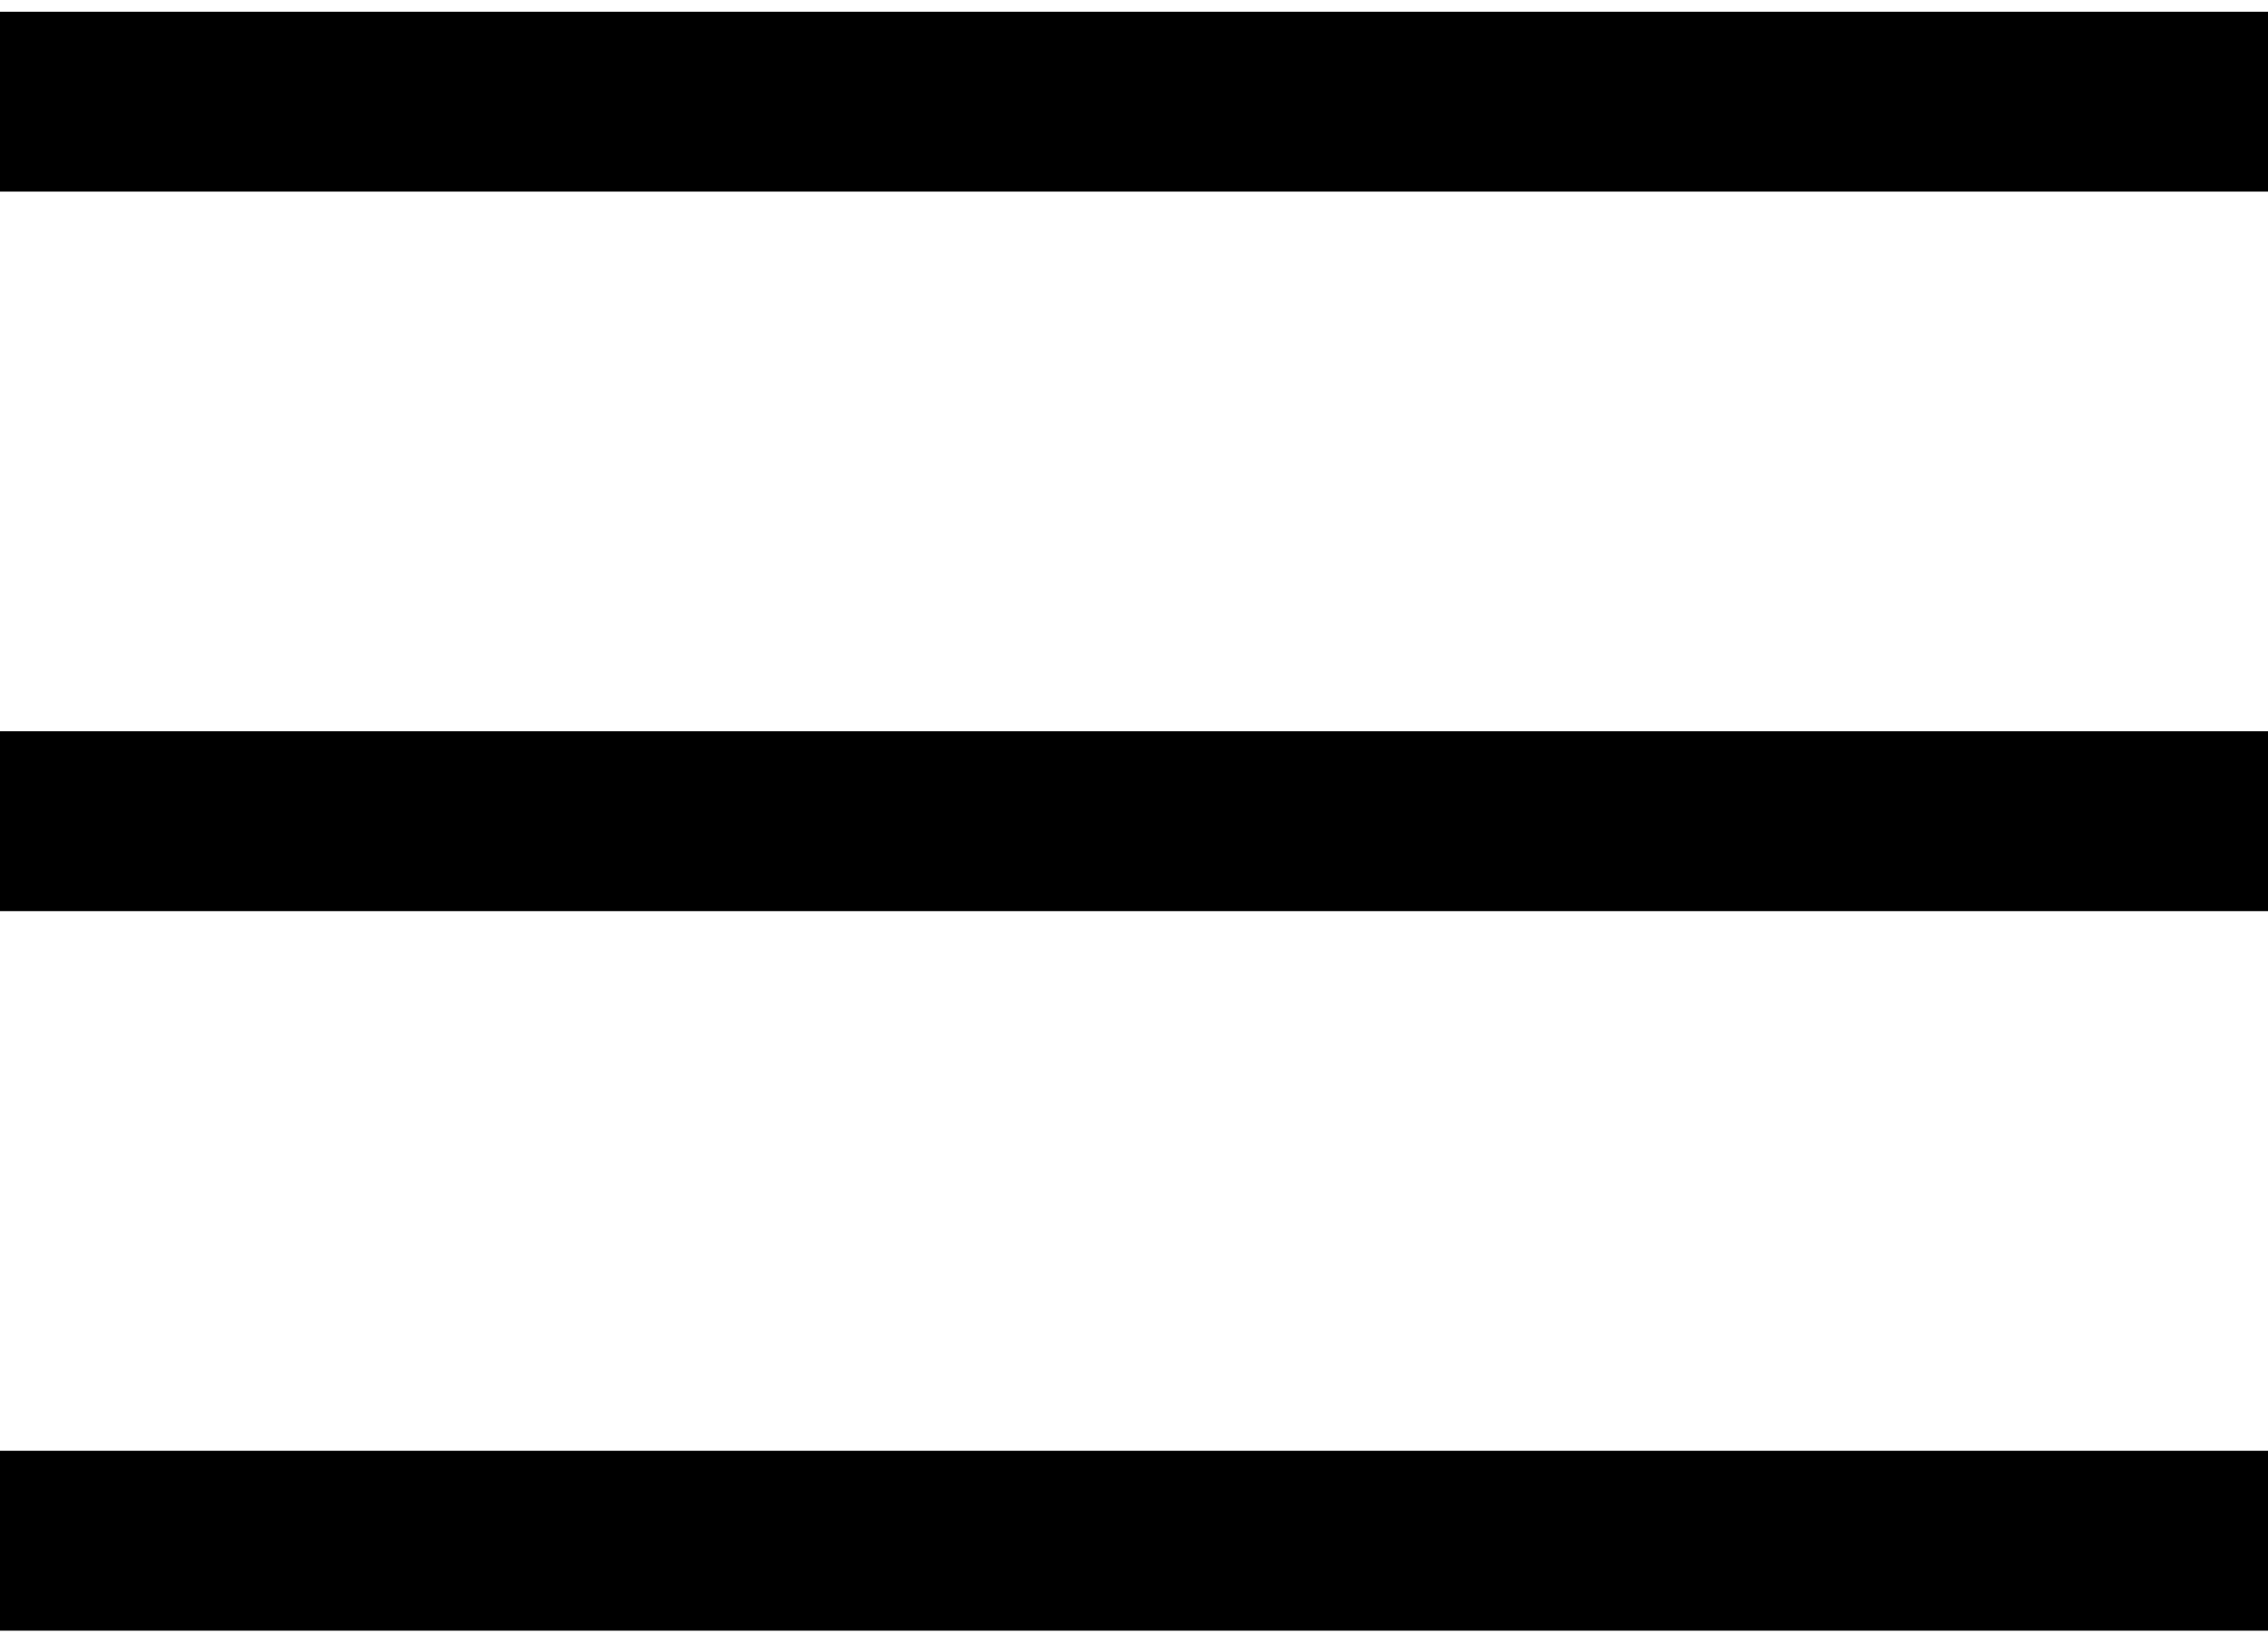
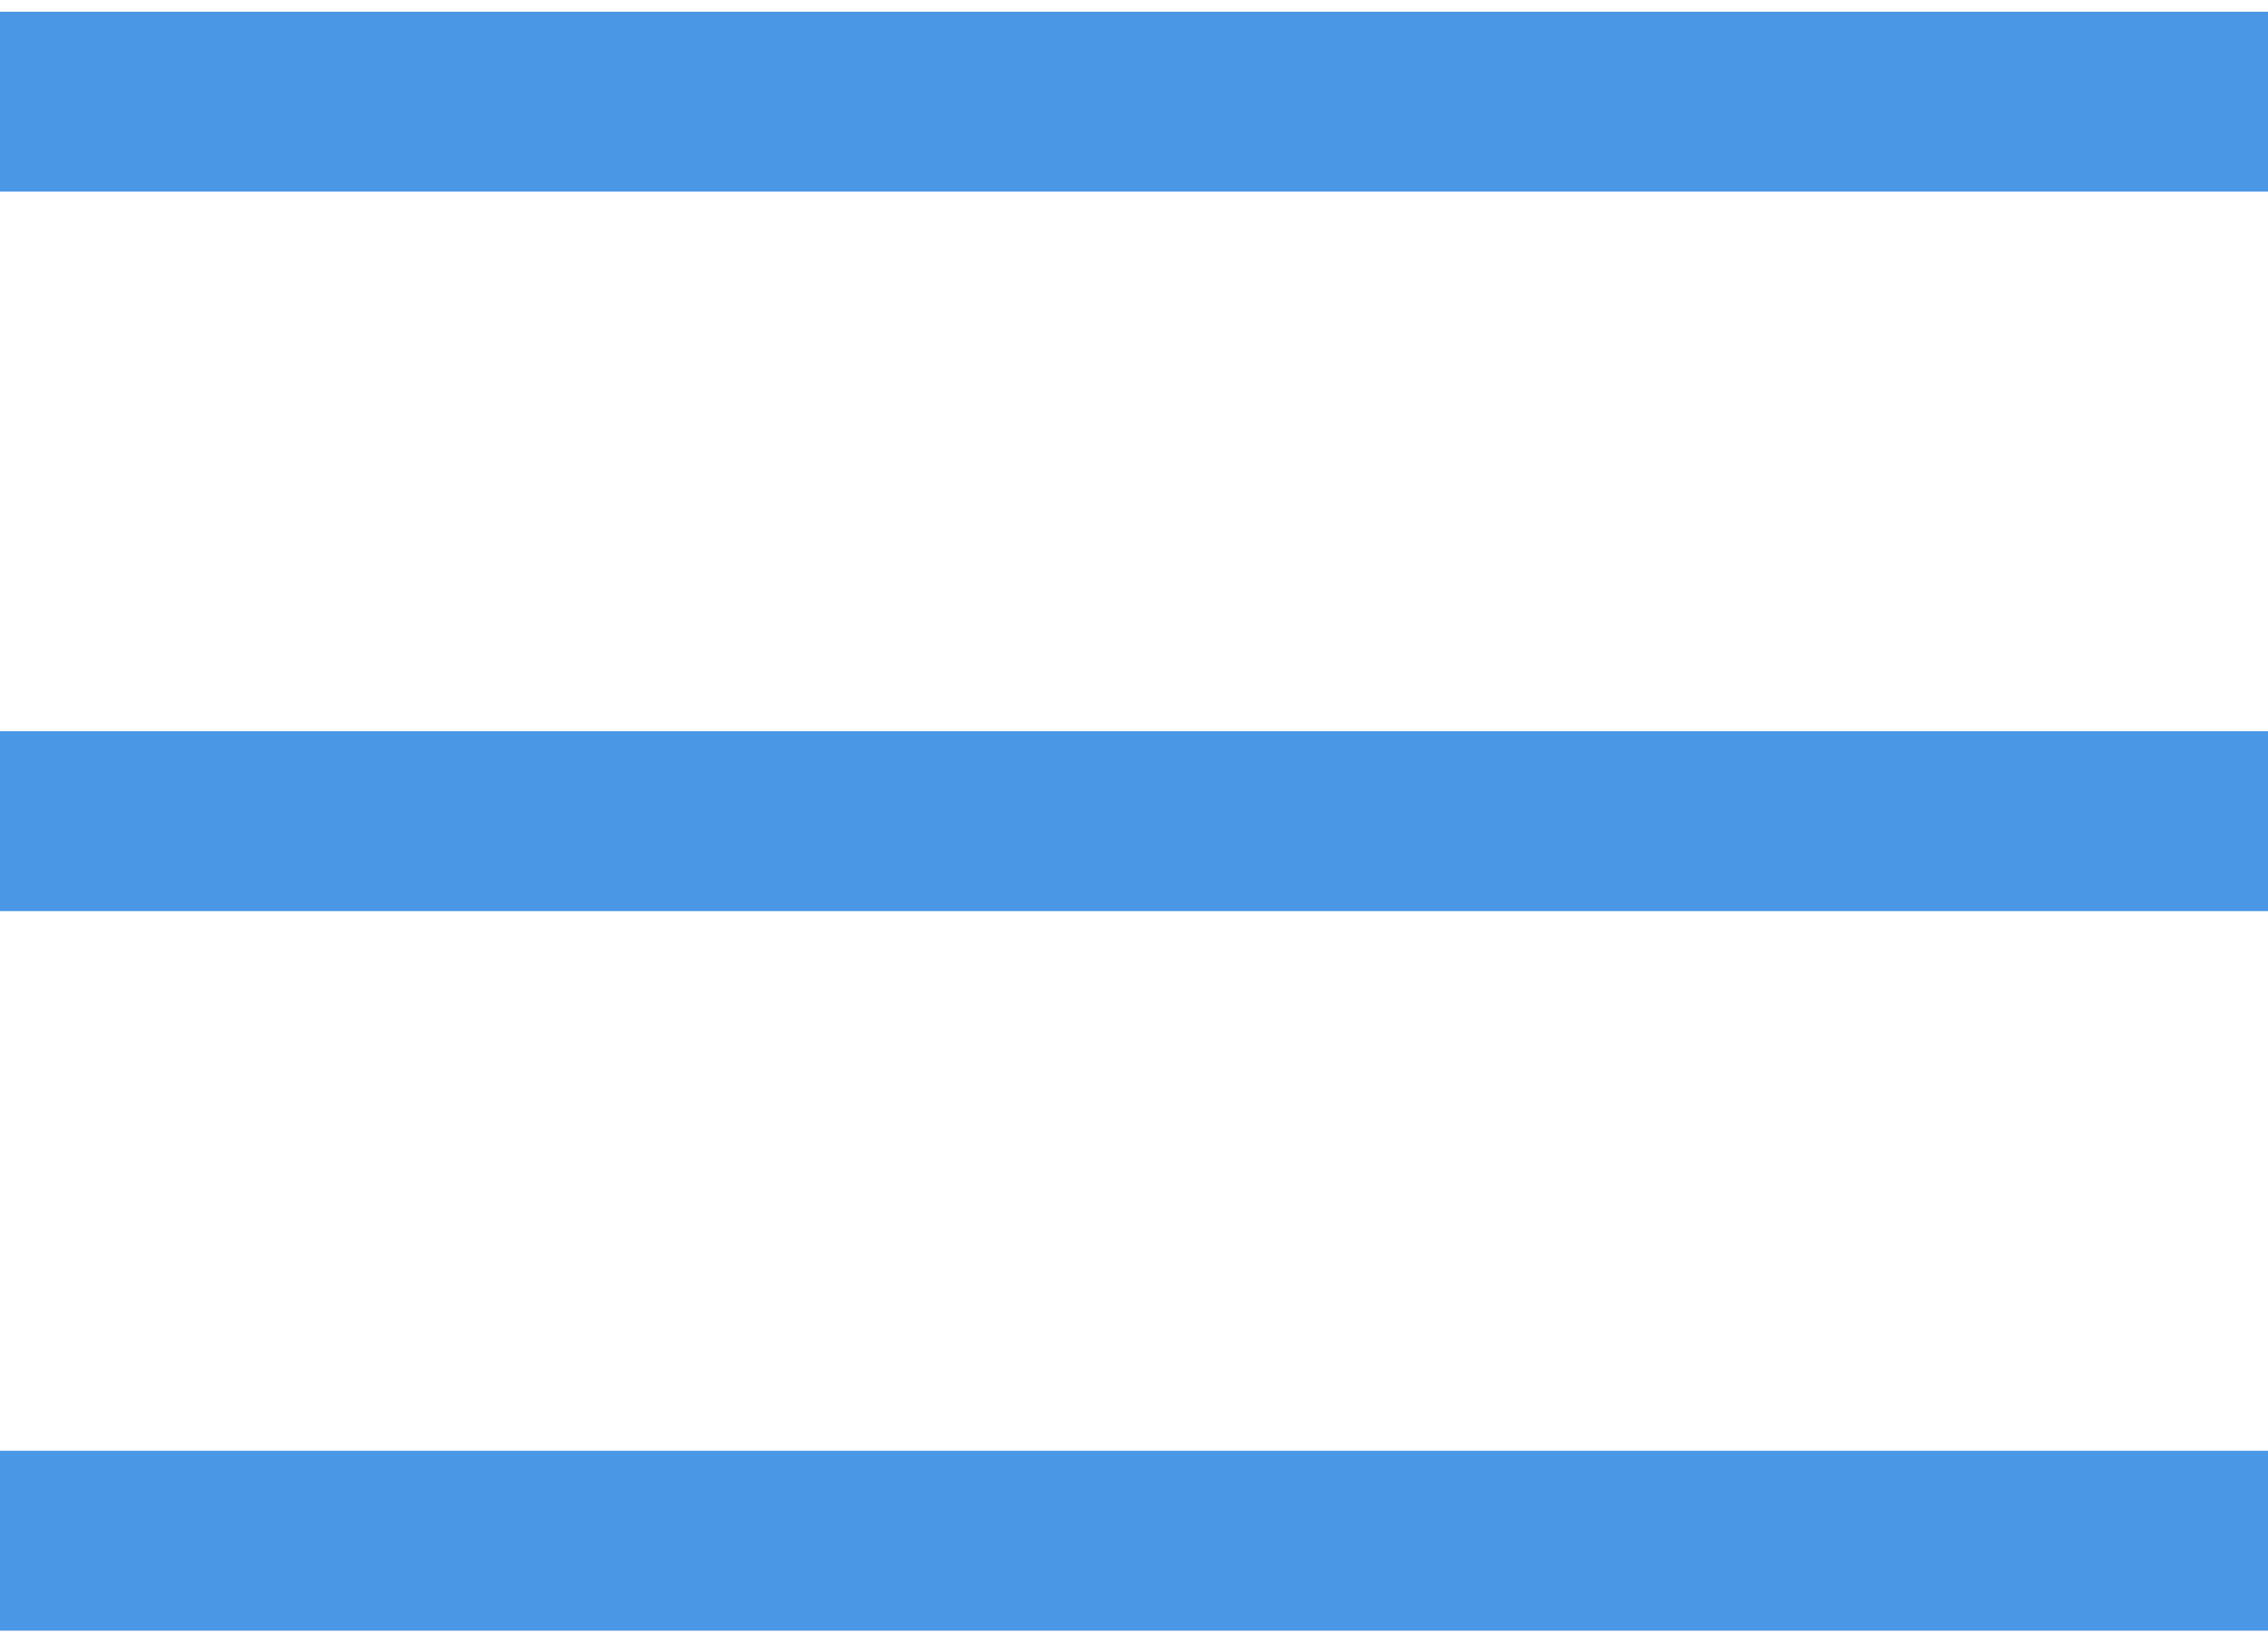
<svg xmlns="http://www.w3.org/2000/svg" width="29px" height="21px" viewBox="0 0 29 21" version="1.1">
  <defs />
  <g id="Menu" stroke="none" stroke-width="1" fill="none" fill-rule="evenodd" transform="translate(-11, -12)">
-     <g transform="translate(11, 12)" fill="#000000" fill-rule="nonzero" id="Combined-Shape">
+     <g transform="translate(11, 12)" fill="#4A97E6" fill-rule="nonzero" id="Combined-Shape">
      <path d="M0,11.65 L0,9.35 L29,9.35 L29,11.65 L0,11.65 Z M0,20.85 L0,18.55 L29,18.55 L29,20.85 L0,20.85 Z M0,2.45 L0,0.15 L29,0.15 L29,2.45 L0,2.45 Z" />
    </g>
  </g>
</svg>
